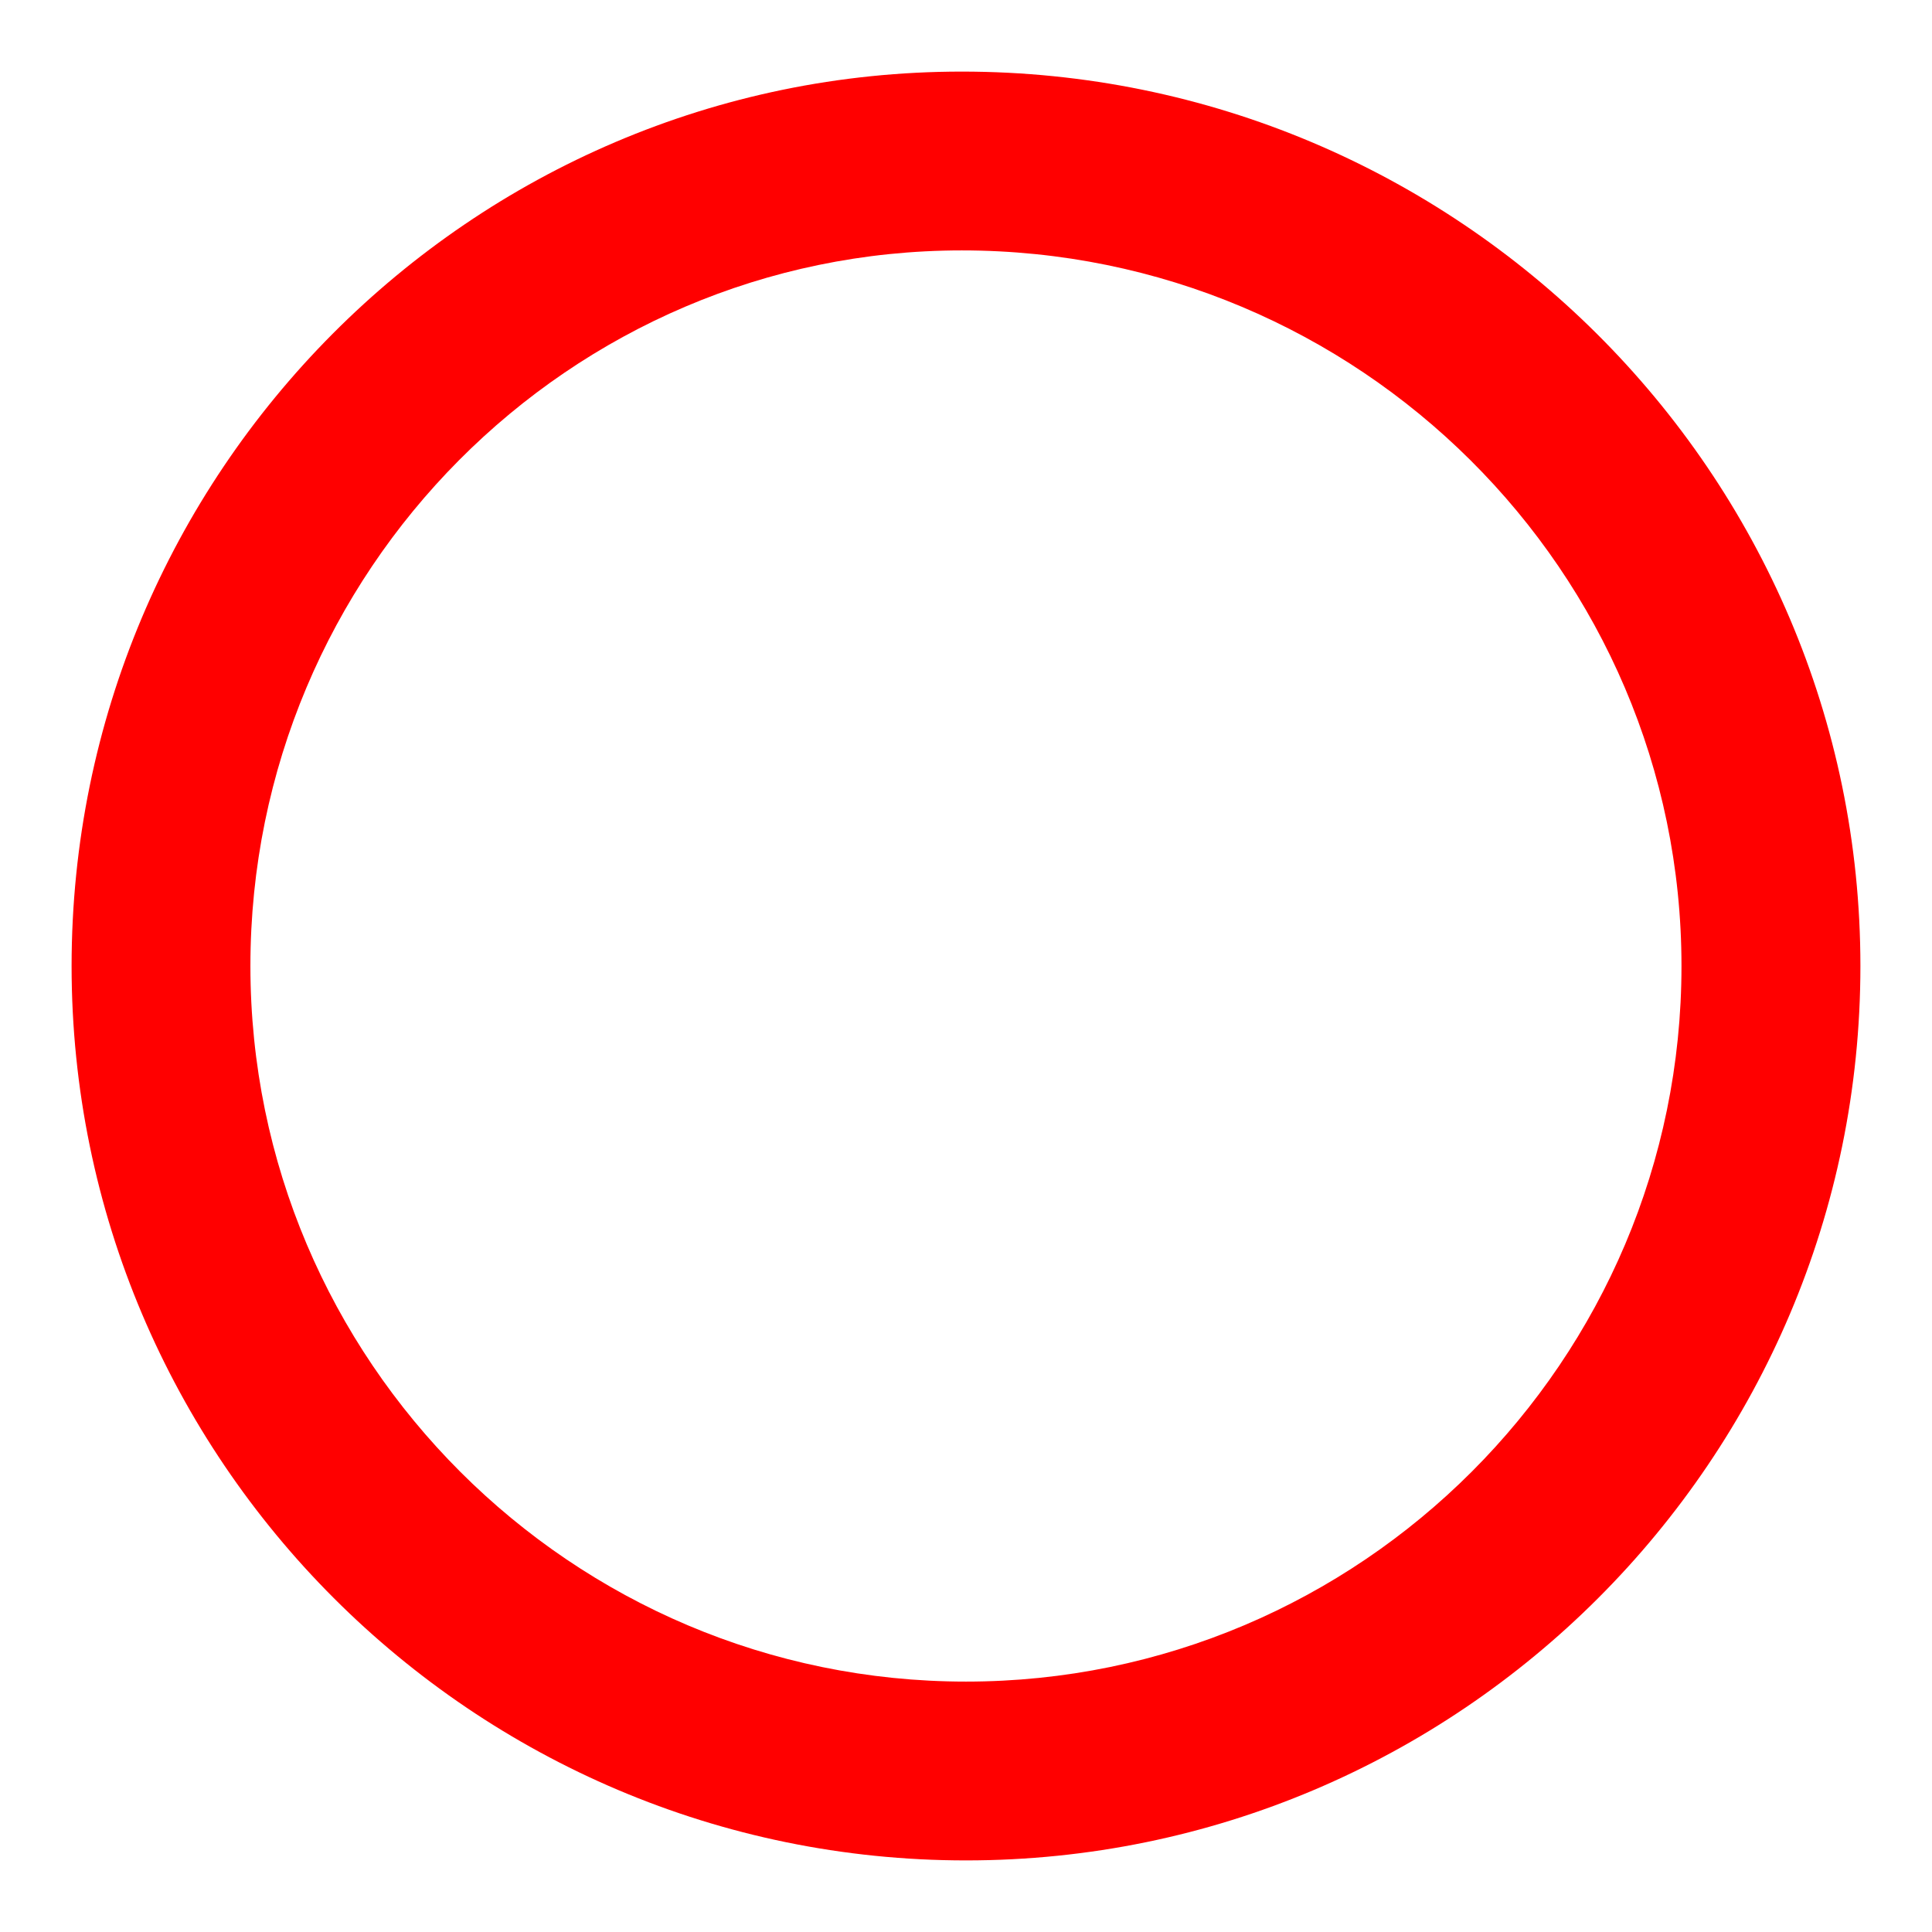
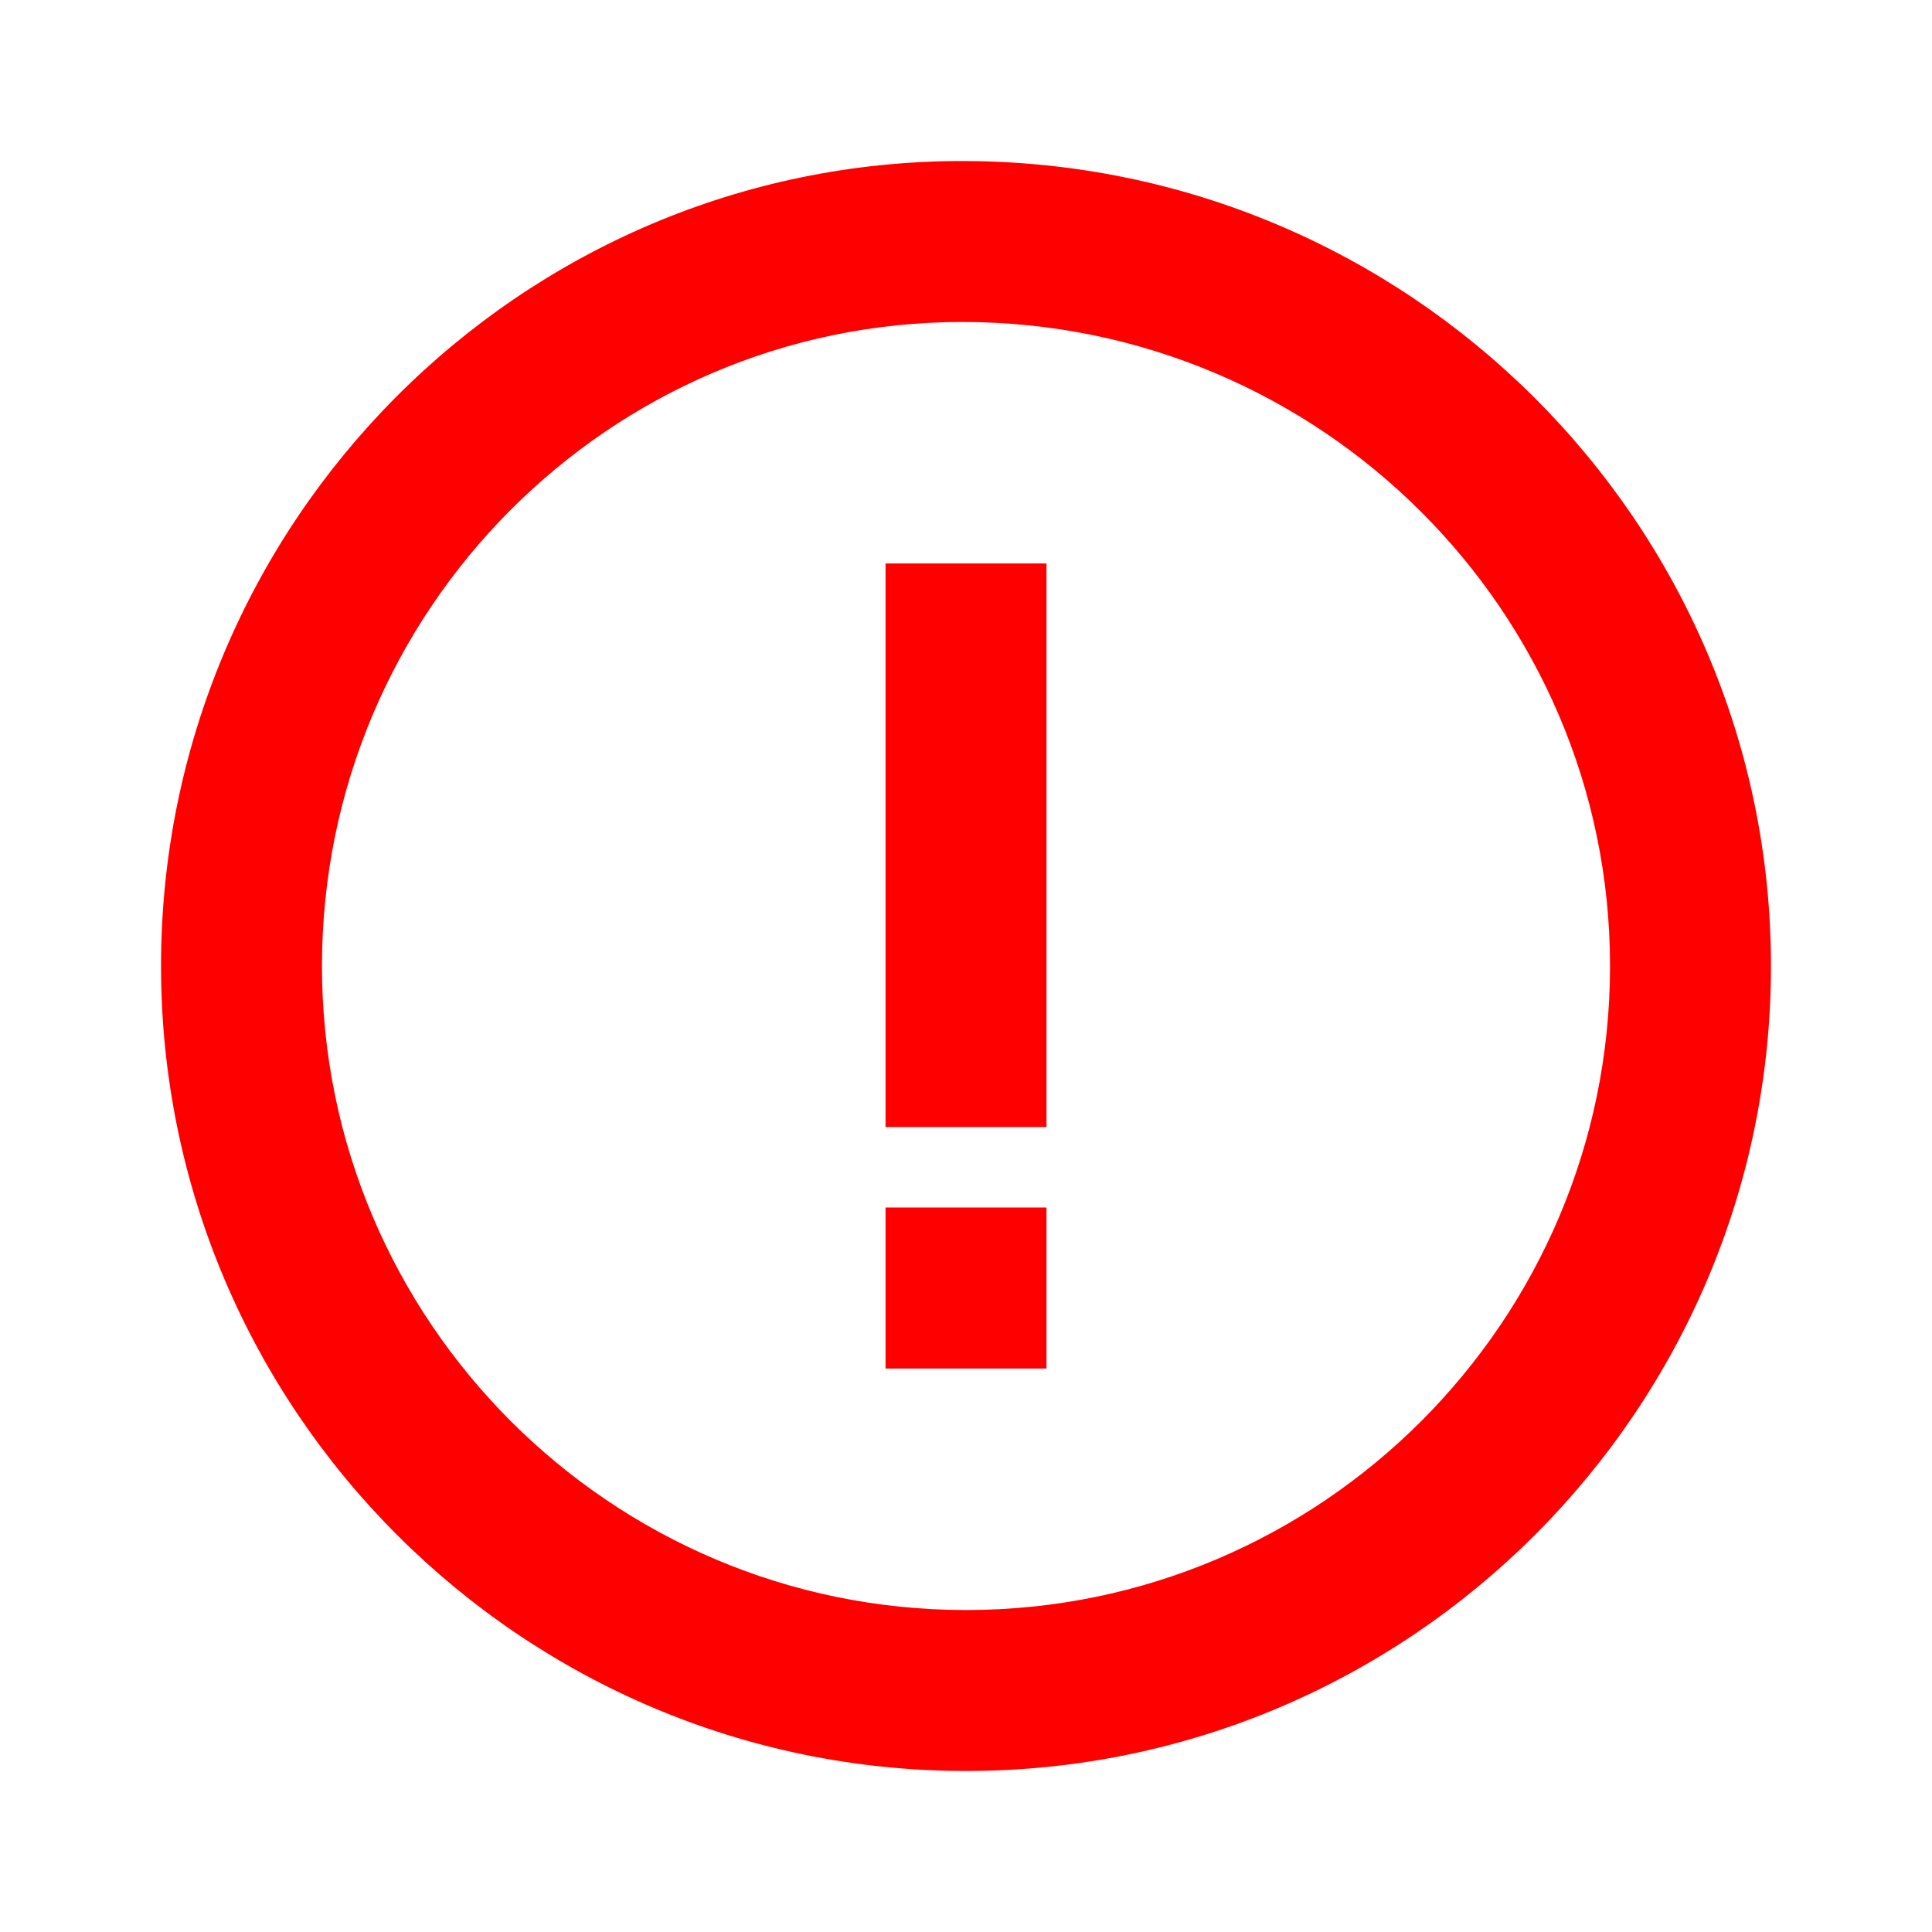
- <svg xmlns="http://www.w3.org/2000/svg" width="18" height="18" viewBox="0 0 18 18" fill="none">
-   <path d="M8.961 0.667C4.387 0.667 0.667 4.405 0.667 9C0.667 13.595 4.405 17.333 9 17.333C13.595 17.333 17.333 13.595 17.333 9C17.333 4.405 13.577 0.667 8.961 0.667ZM9 15.667C5.324 15.667 2.333 12.676 2.333 9C2.333 5.324 5.306 2.333 8.961 2.333C12.659 2.333 15.666 5.324 15.666 9C15.666 12.676 12.676 15.667 9 15.667Z" fill="#FF0000" />
+ <svg xmlns="http://www.w3.org/2000/svg" width="20" height="20" viewBox="0 0 20 20" fill="none">
+   <path d="M9.961 1.667C5.388 1.667 1.667 5.405 1.667 10C1.667 14.595 5.405 18.333 10 18.333C14.595 18.333 18.333 14.595 18.333 10C18.333 5.405 14.578 1.667 9.961 1.667ZM10 16.667C6.324 16.667 3.333 13.676 3.333 10C3.333 6.324 6.306 3.333 9.961 3.333C13.659 3.333 16.667 6.324 16.667 10C16.667 13.676 13.676 16.667 10 16.667Z" fill="#FF0000" />
+   <path d="M9.167 5.833H10.833V11.667H9.167V5.833ZM9.167 12.5H10.833V14.167H9.167V12.5Z" fill="#FF0000" />
</svg>
